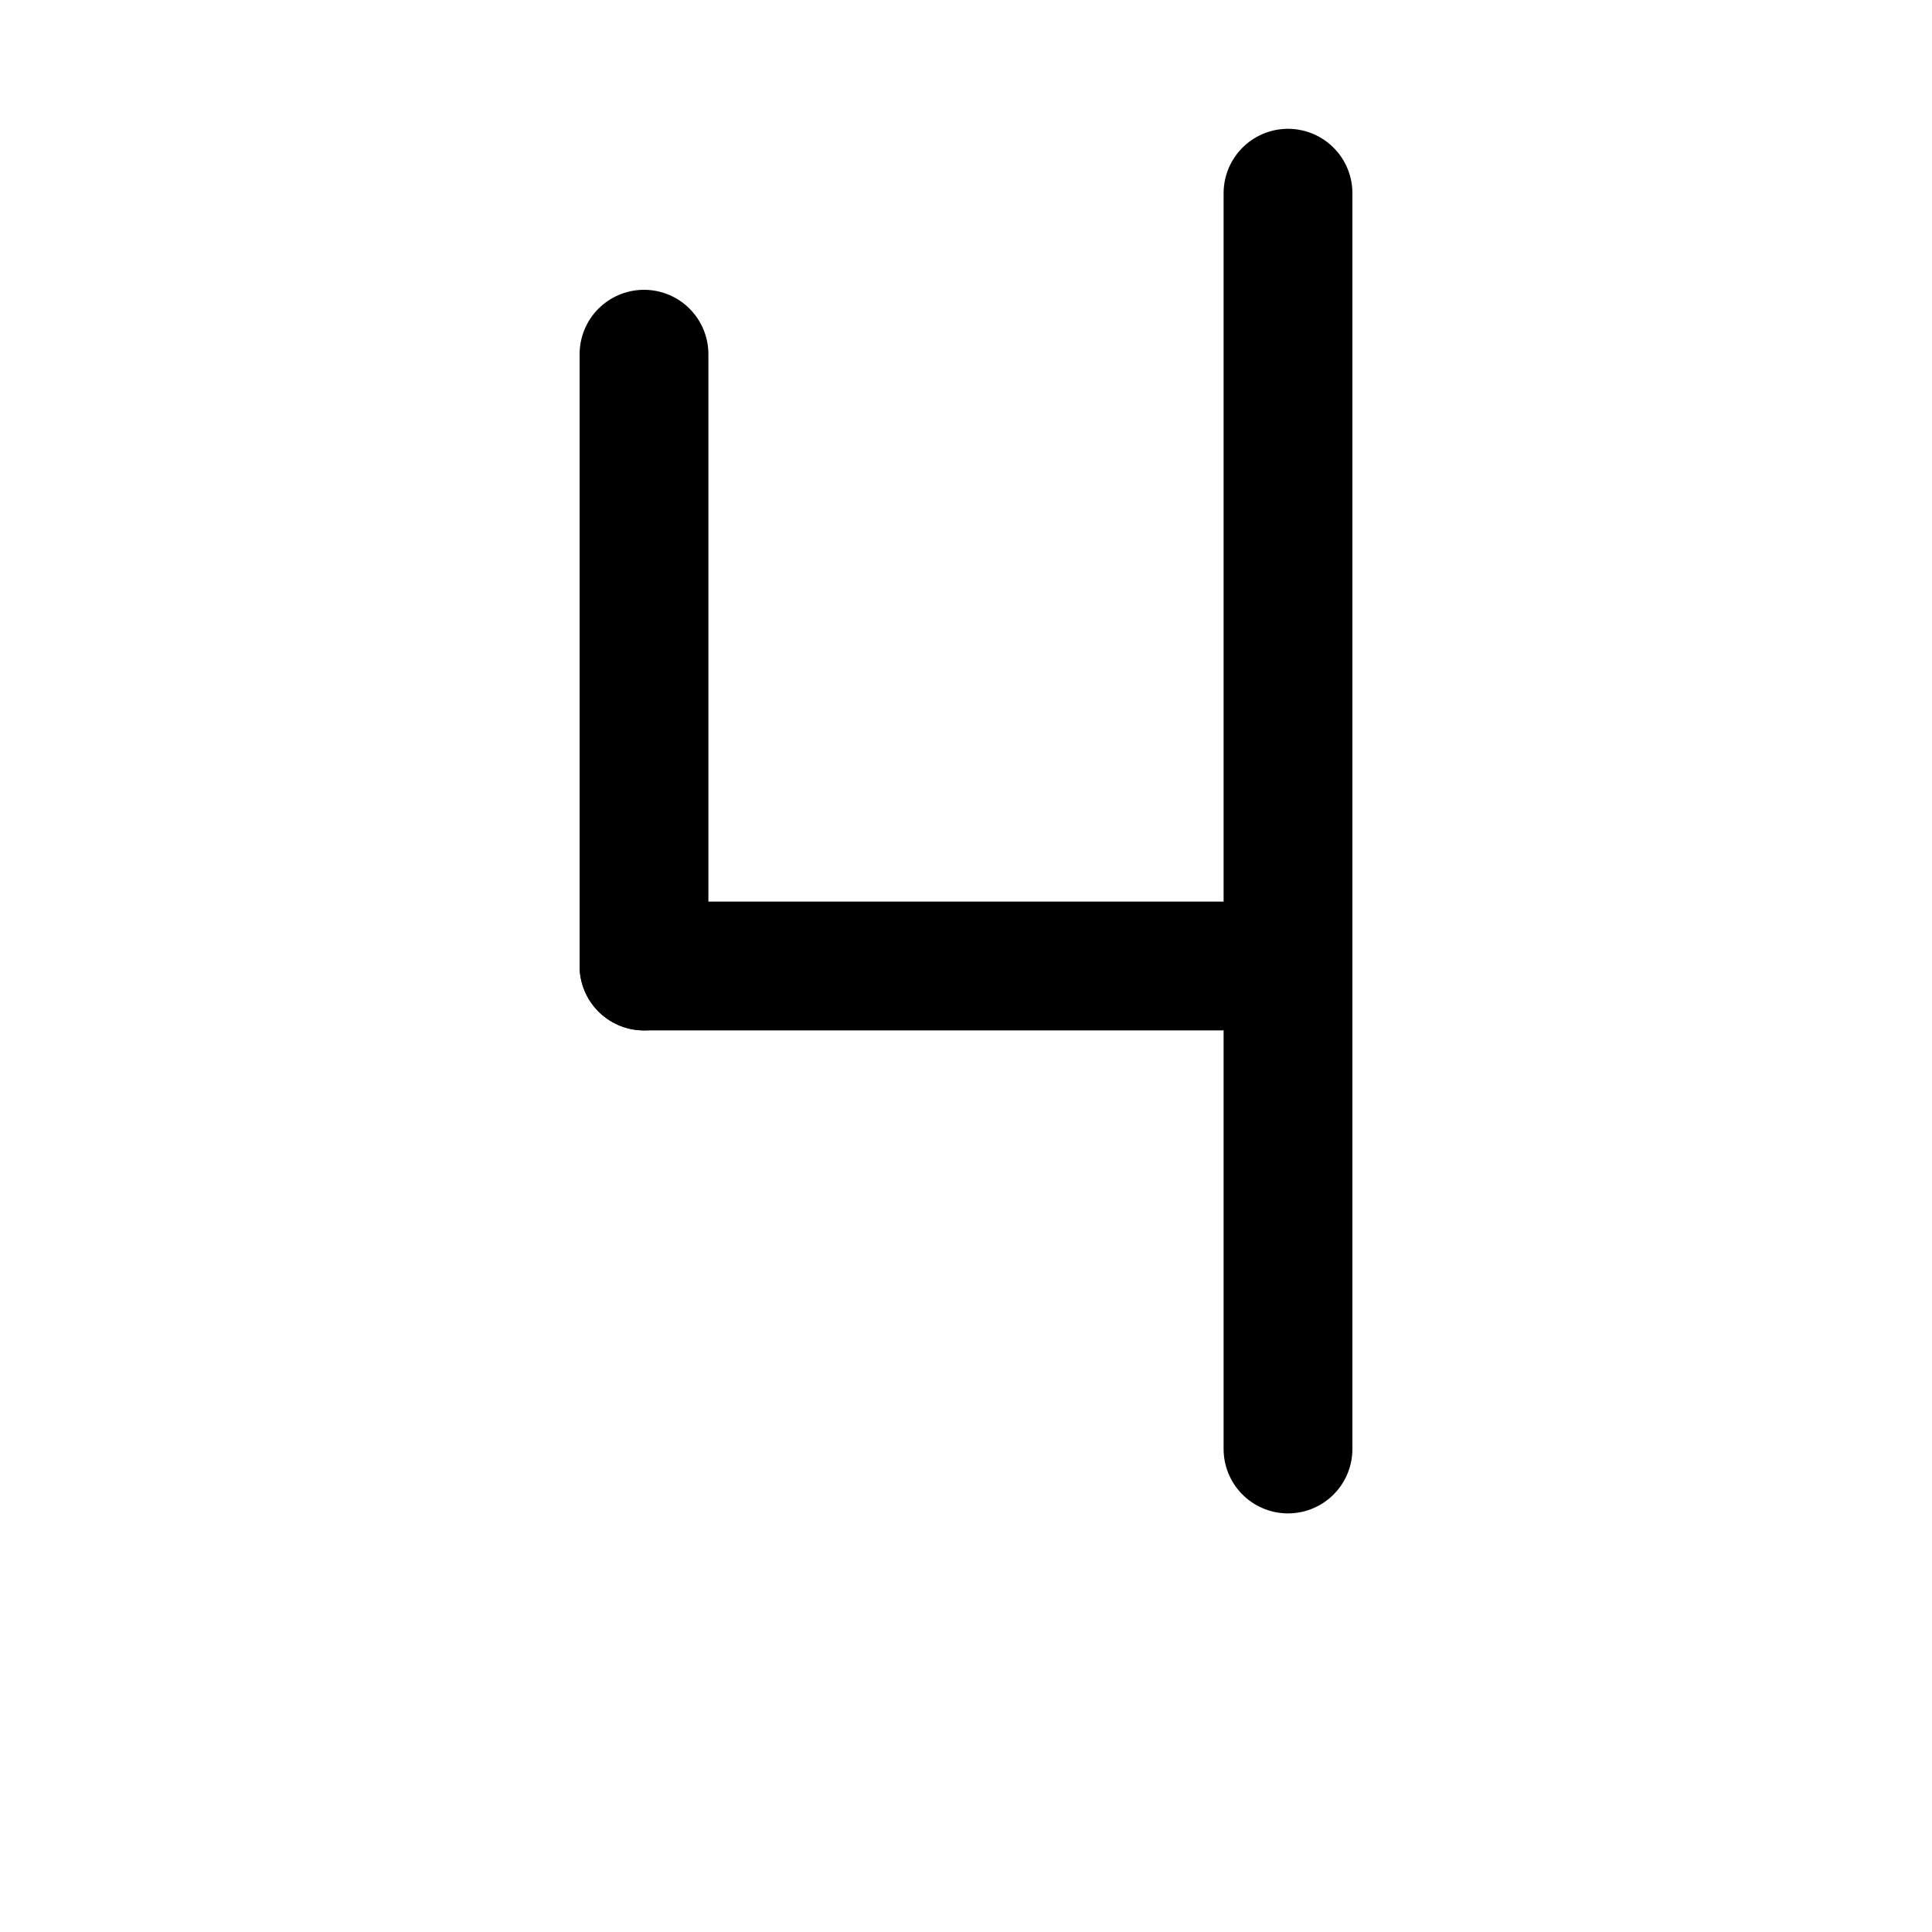
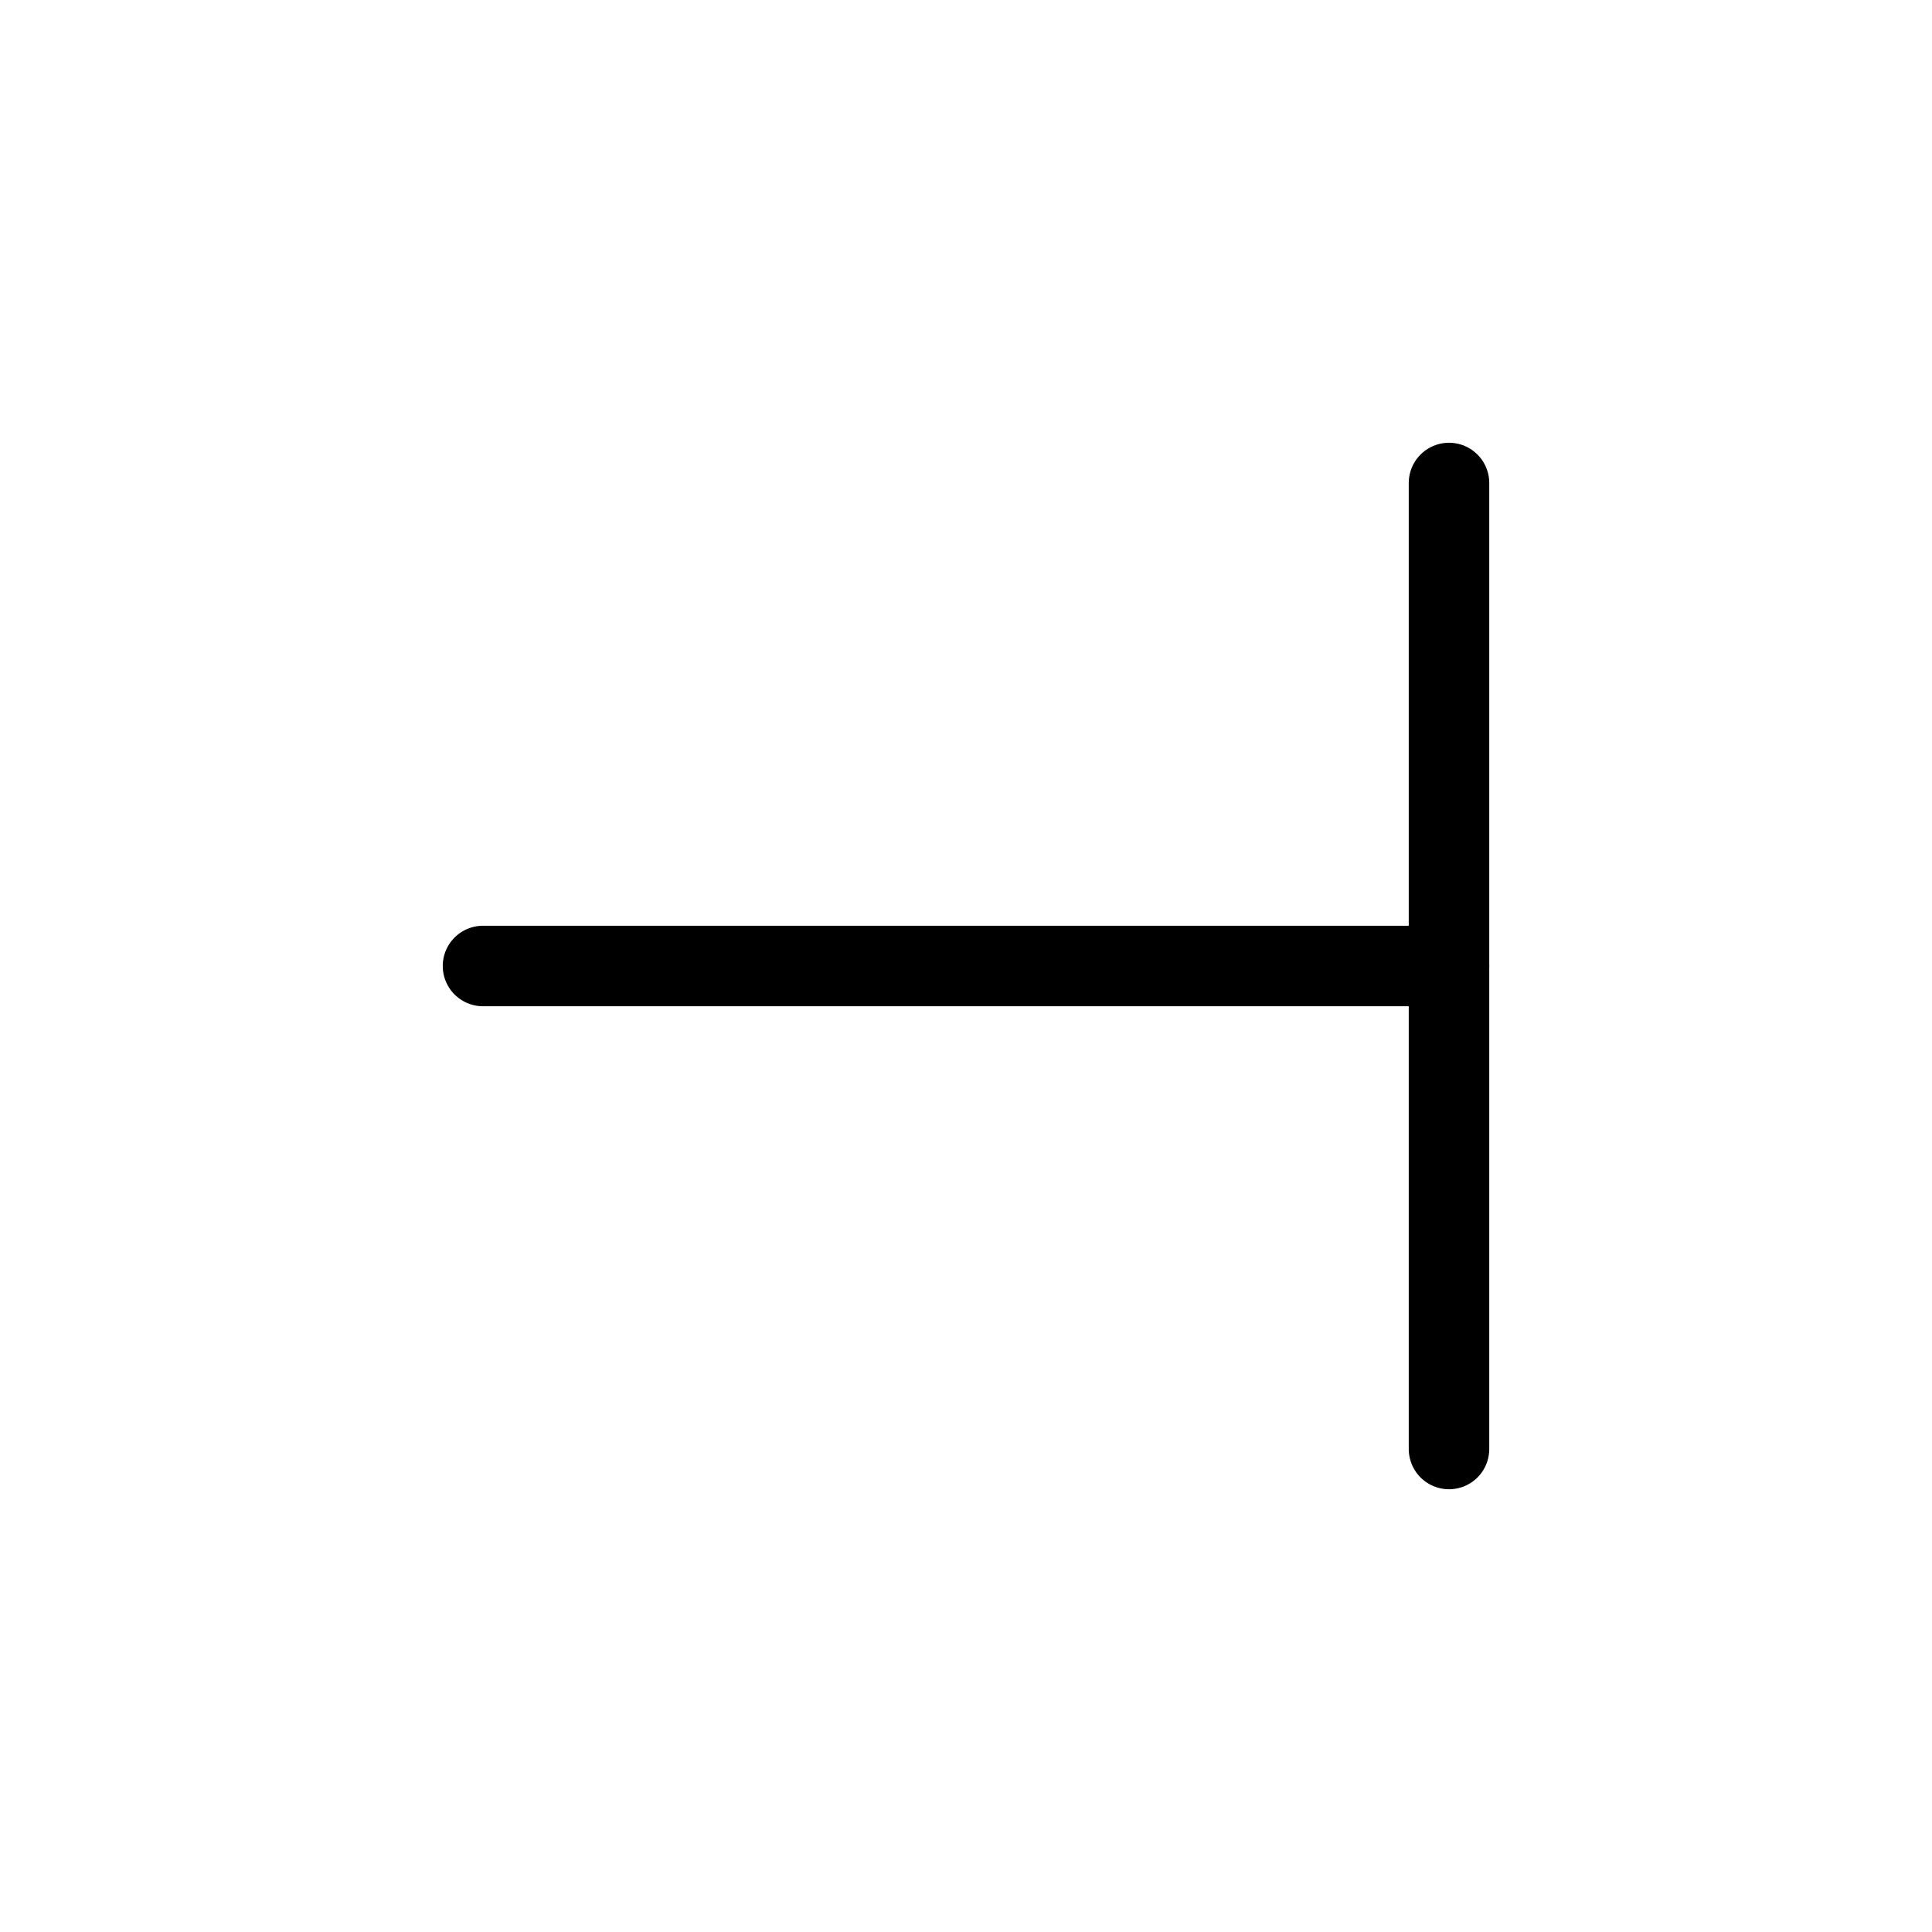
- <svg xmlns="http://www.w3.org/2000/svg" width="240" height="240" viewBox="0 0 240 240">
-   <g fill="none" stroke="#000" stroke-width="16" stroke-linecap="round" stroke-linejoin="round">
-     <path d="M 160.000 24.000 L 160.000 180.000" />
-     <path d="M 80.000 120.000 L 160.000 120.000" />
-     <path d="M 80.000 44.000 L 80.000 120.000" />
+ <svg xmlns="http://www.w3.org/2000/svg" viewBox="0 0 240 240" width="240" height="240">
+   <g fill="none" stroke="#000" stroke-width="10" stroke-linecap="round" stroke-linejoin="round">
+     <path d="M 60.00 120.00 L 180.00 120.00" />
+     <path d="M 180.00 60.00 L 180.00 180.00" />
  </g>
</svg>
